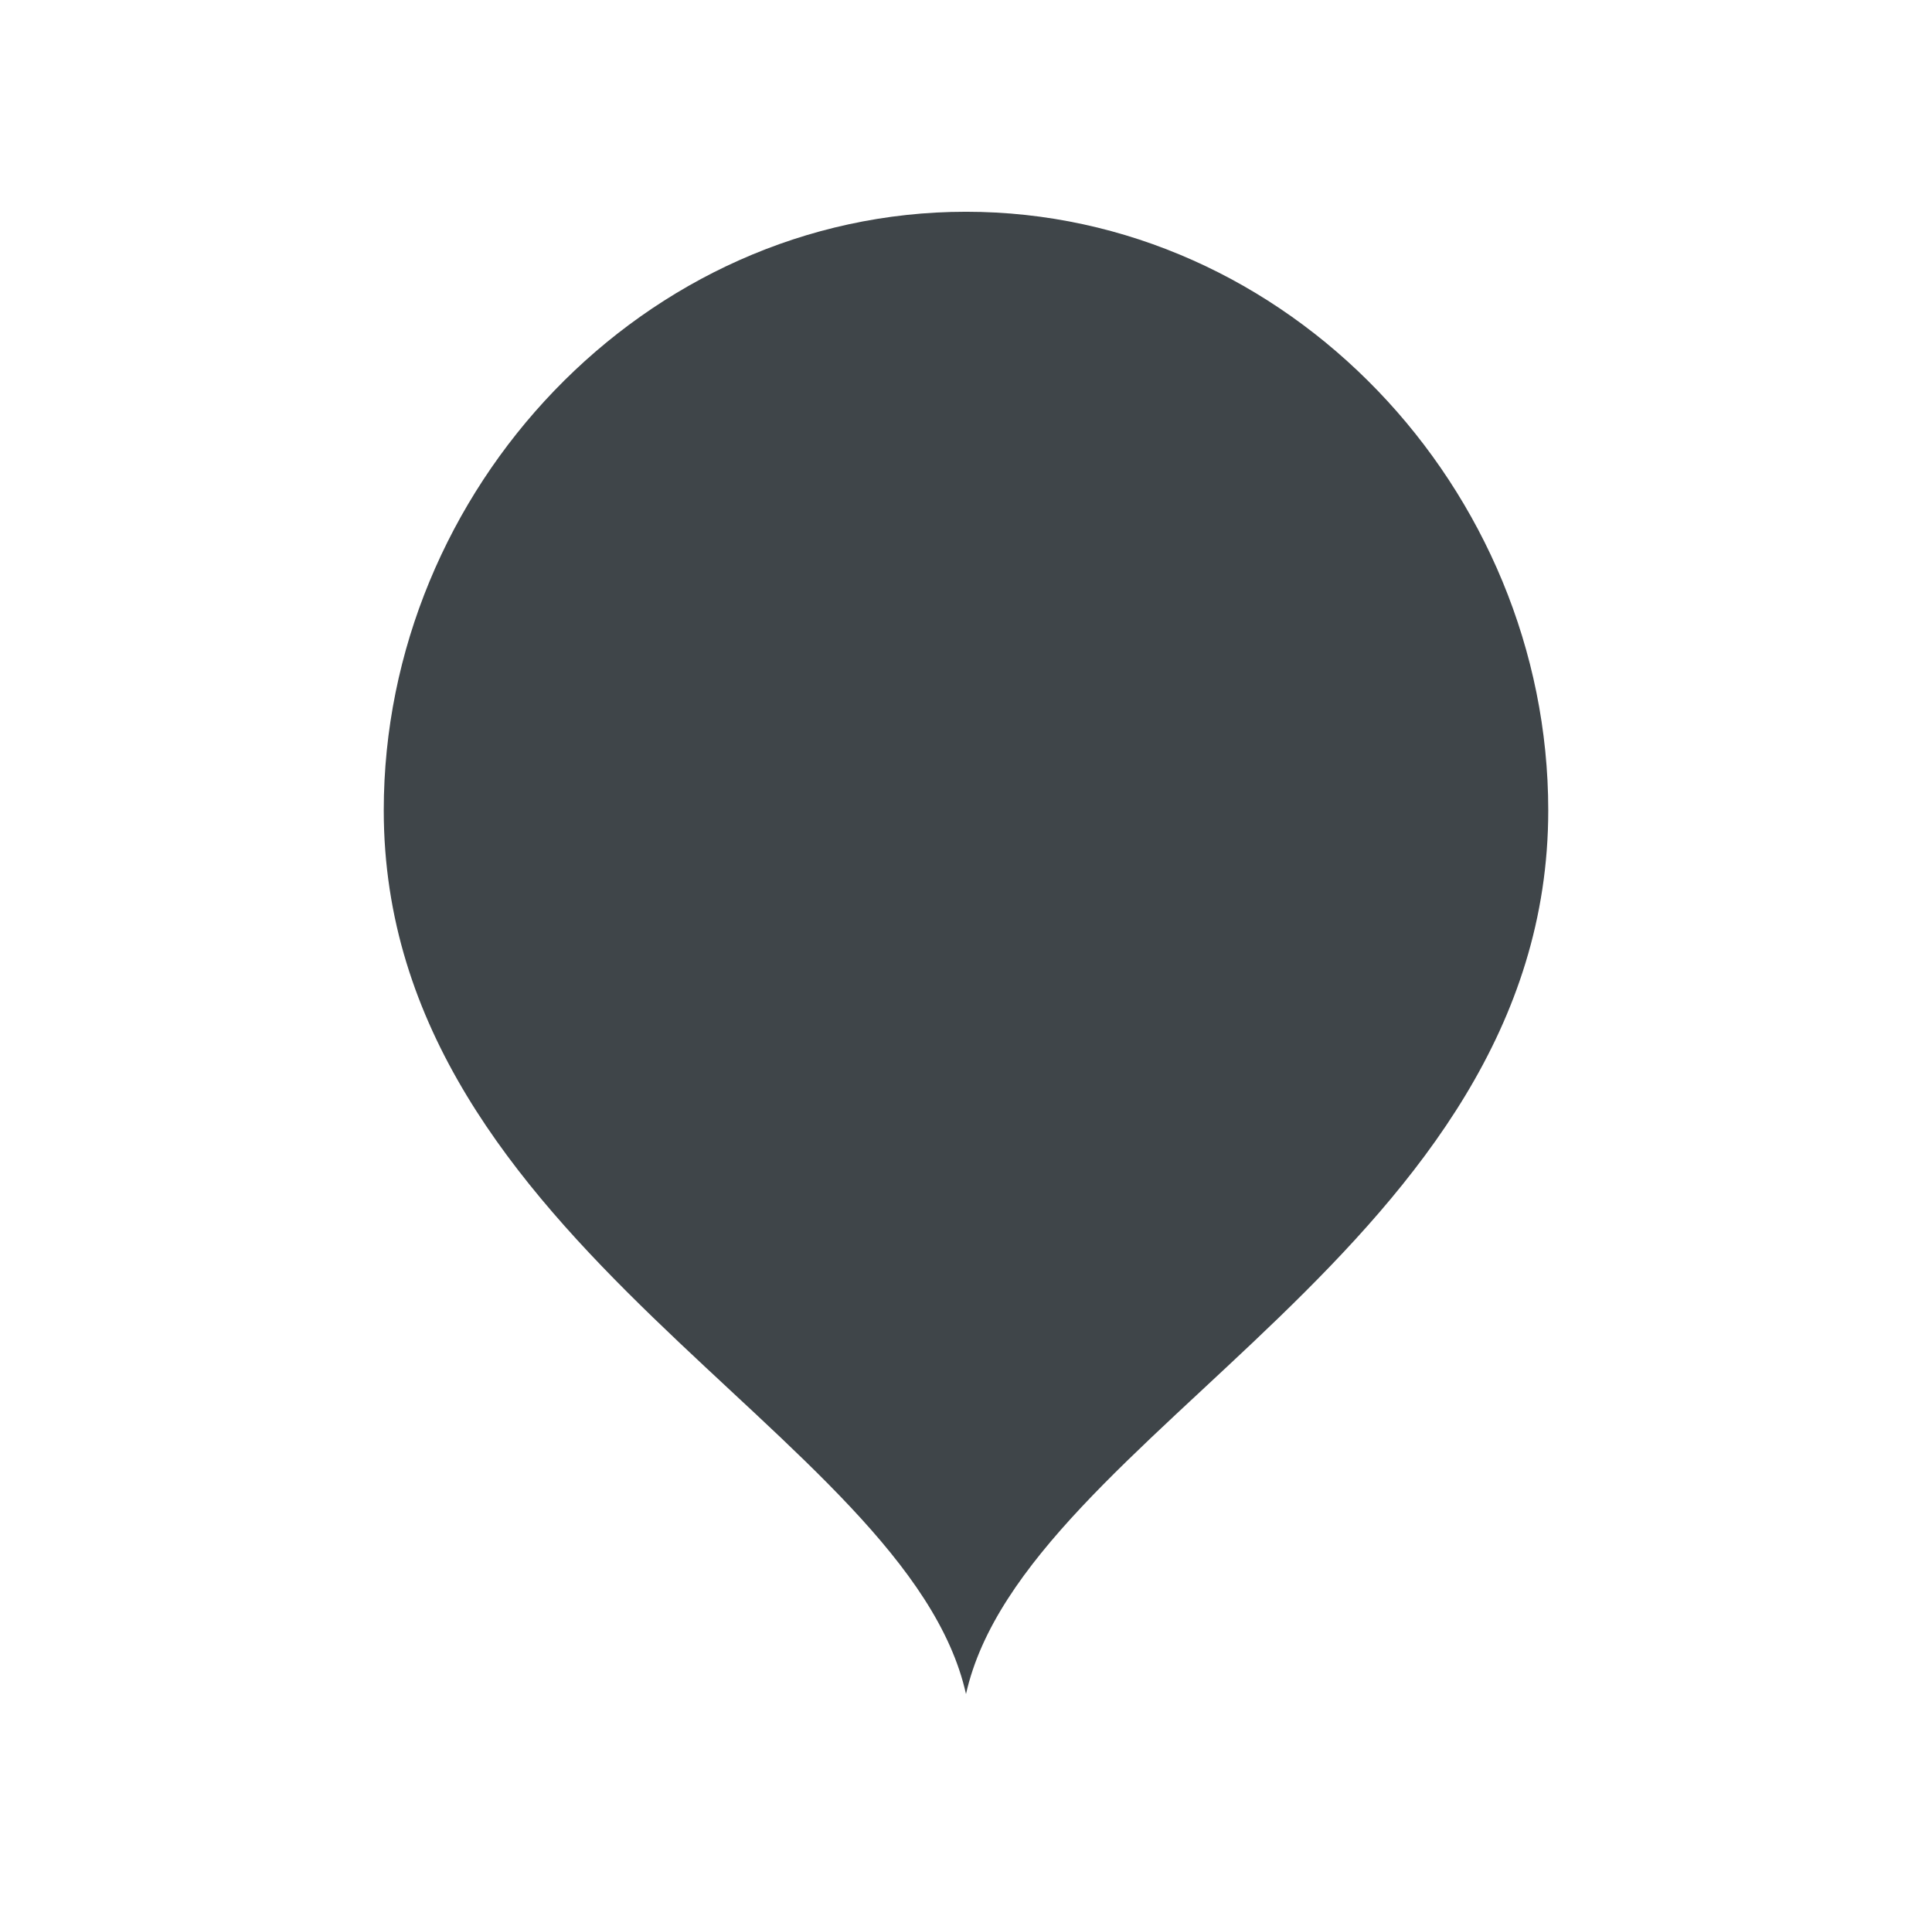
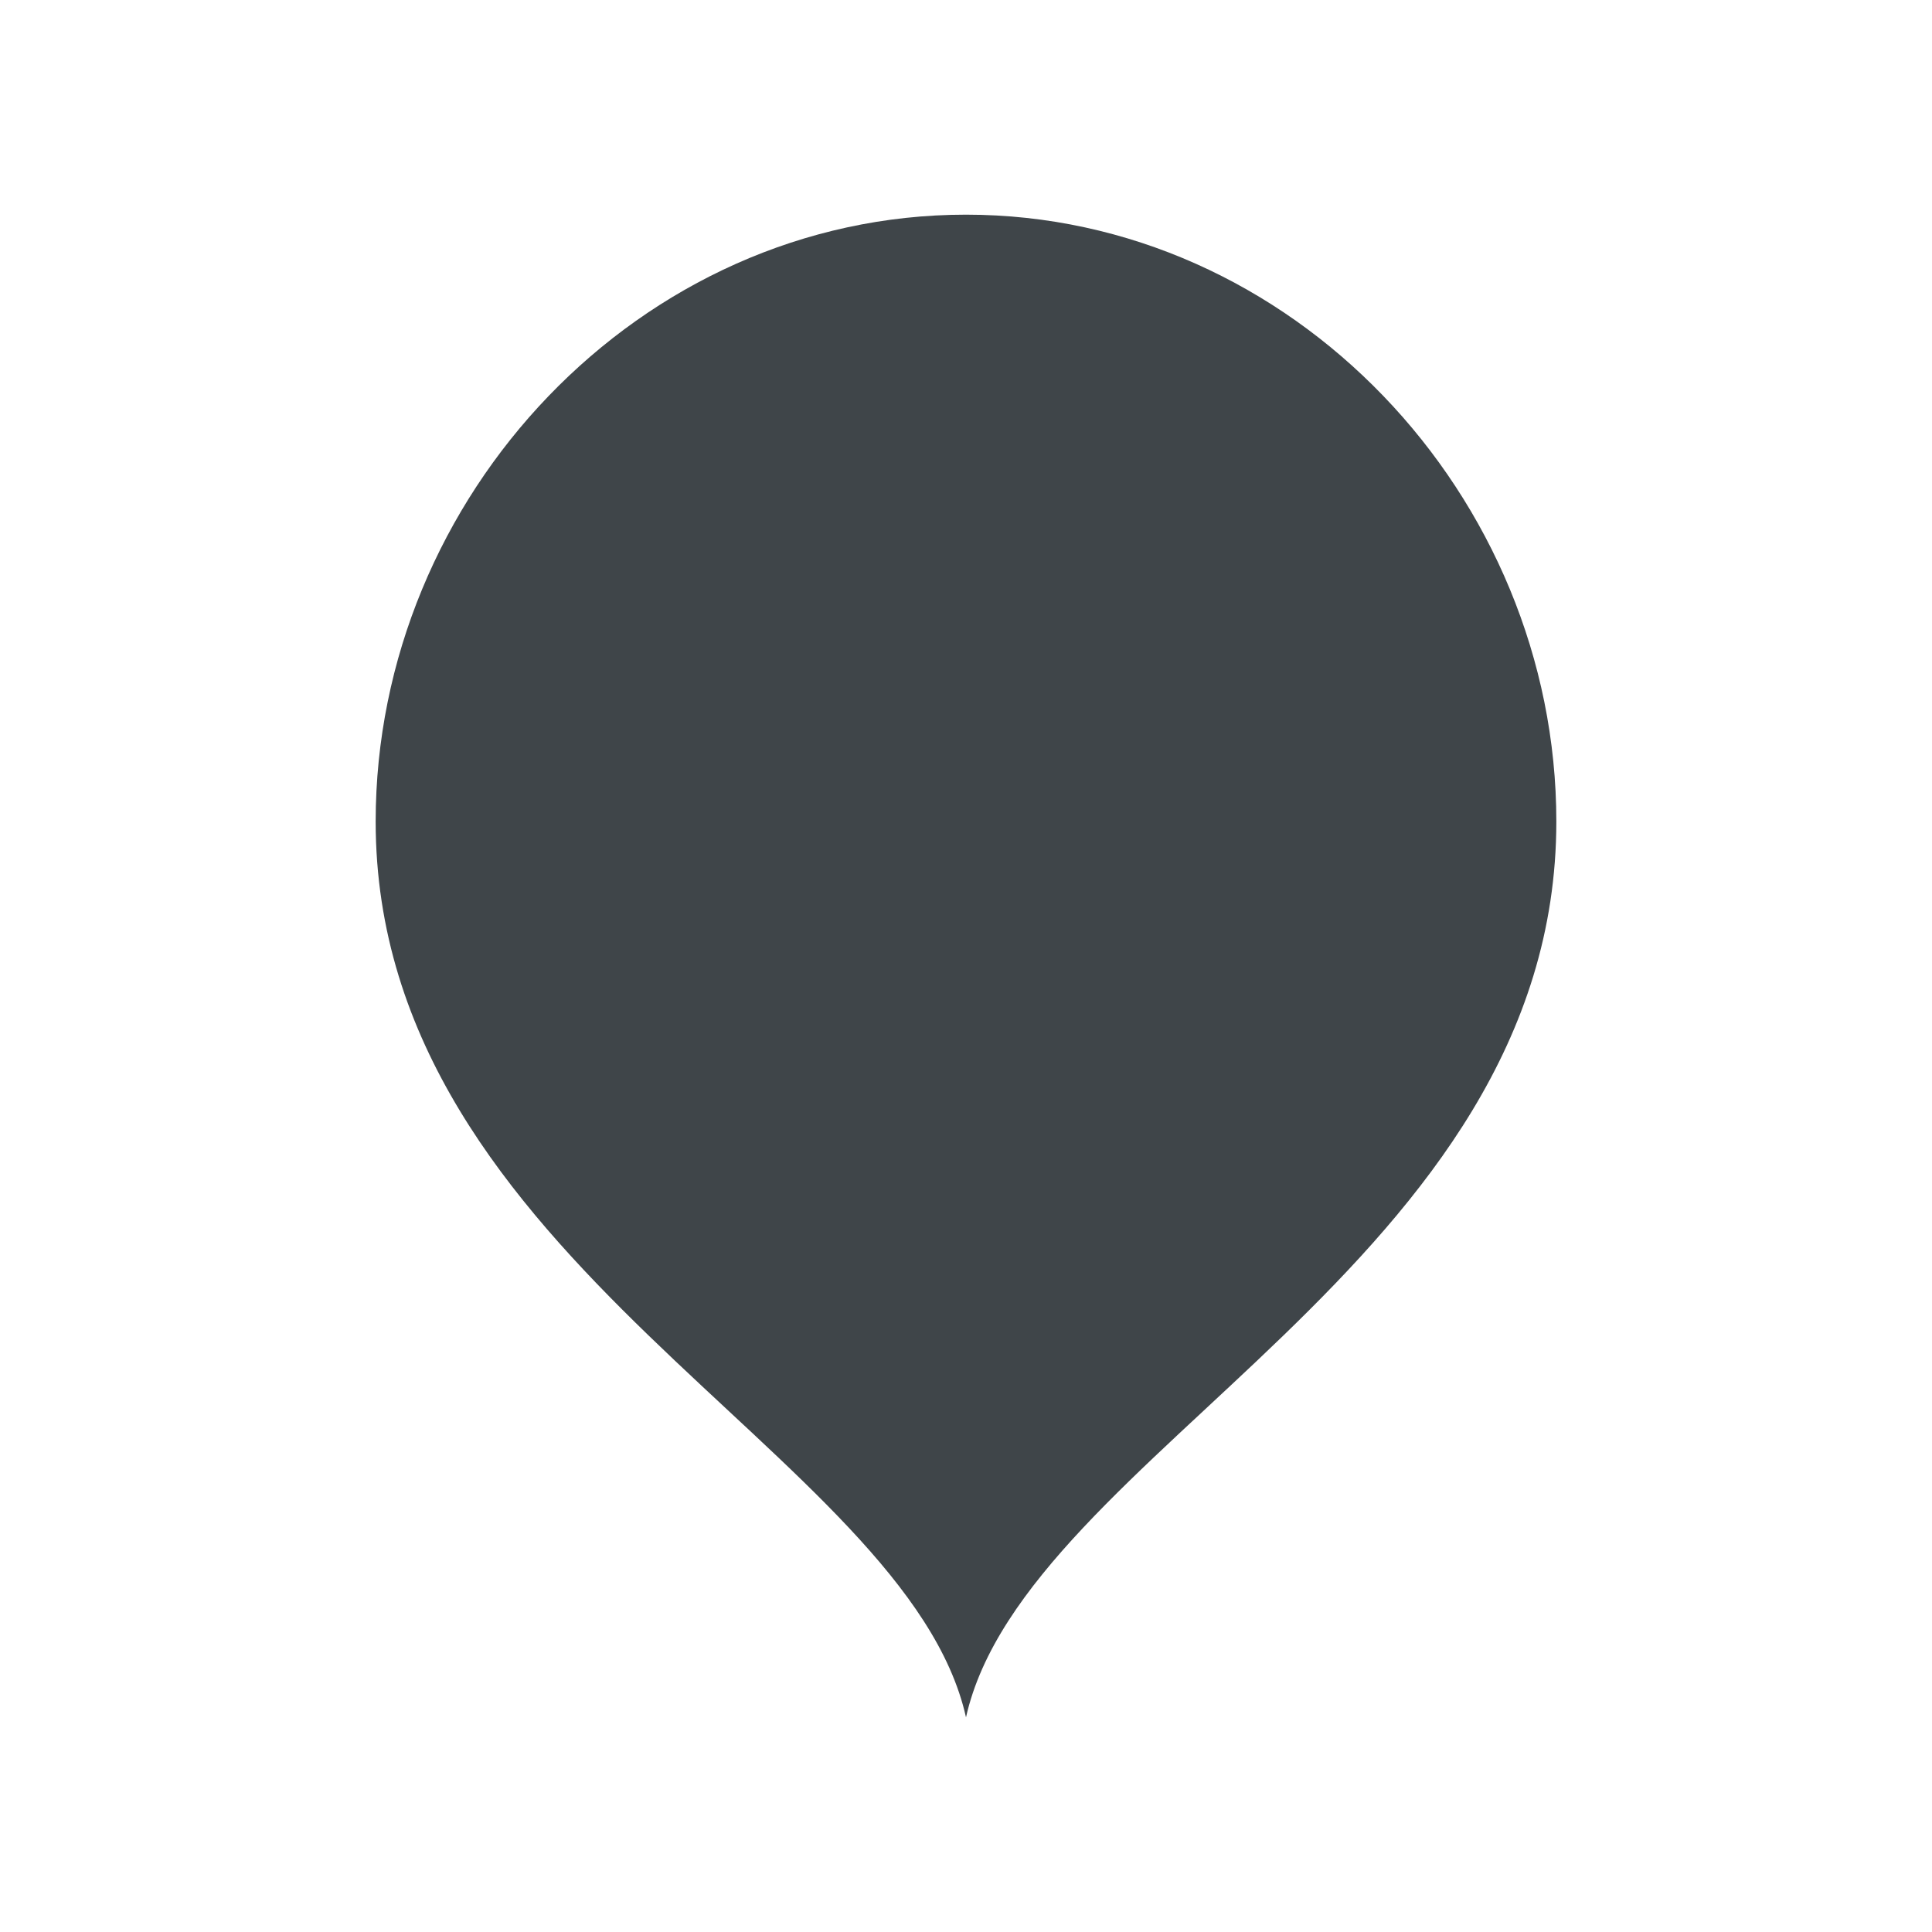
- <svg xmlns="http://www.w3.org/2000/svg" width="73" height="72" viewBox="0 0 73 72" fill="none">
-   <path d="M58.5 30.615C58.5 47.052 38.7 54.139 36.5 64C34.3 54.139 14.5 47.052 14.5 30.615C14.5 18.487 24.35 8 36.5 8C48.65 8 58.5 18.487 58.5 30.615Z" fill="#3F4549" />
+ <svg xmlns="http://www.w3.org/2000/svg" width="72" height="72" viewBox="0 0 72 72" fill="none">
+   <path d="M58 30.615C58 47.052 38.2 54.139 36 64C33.8 54.139 14 47.052 14 30.615C14 18.487 23.85 8 36 8C48.15 8 58 18.487 58 30.615Z" fill="#3F4549" />
</svg>
